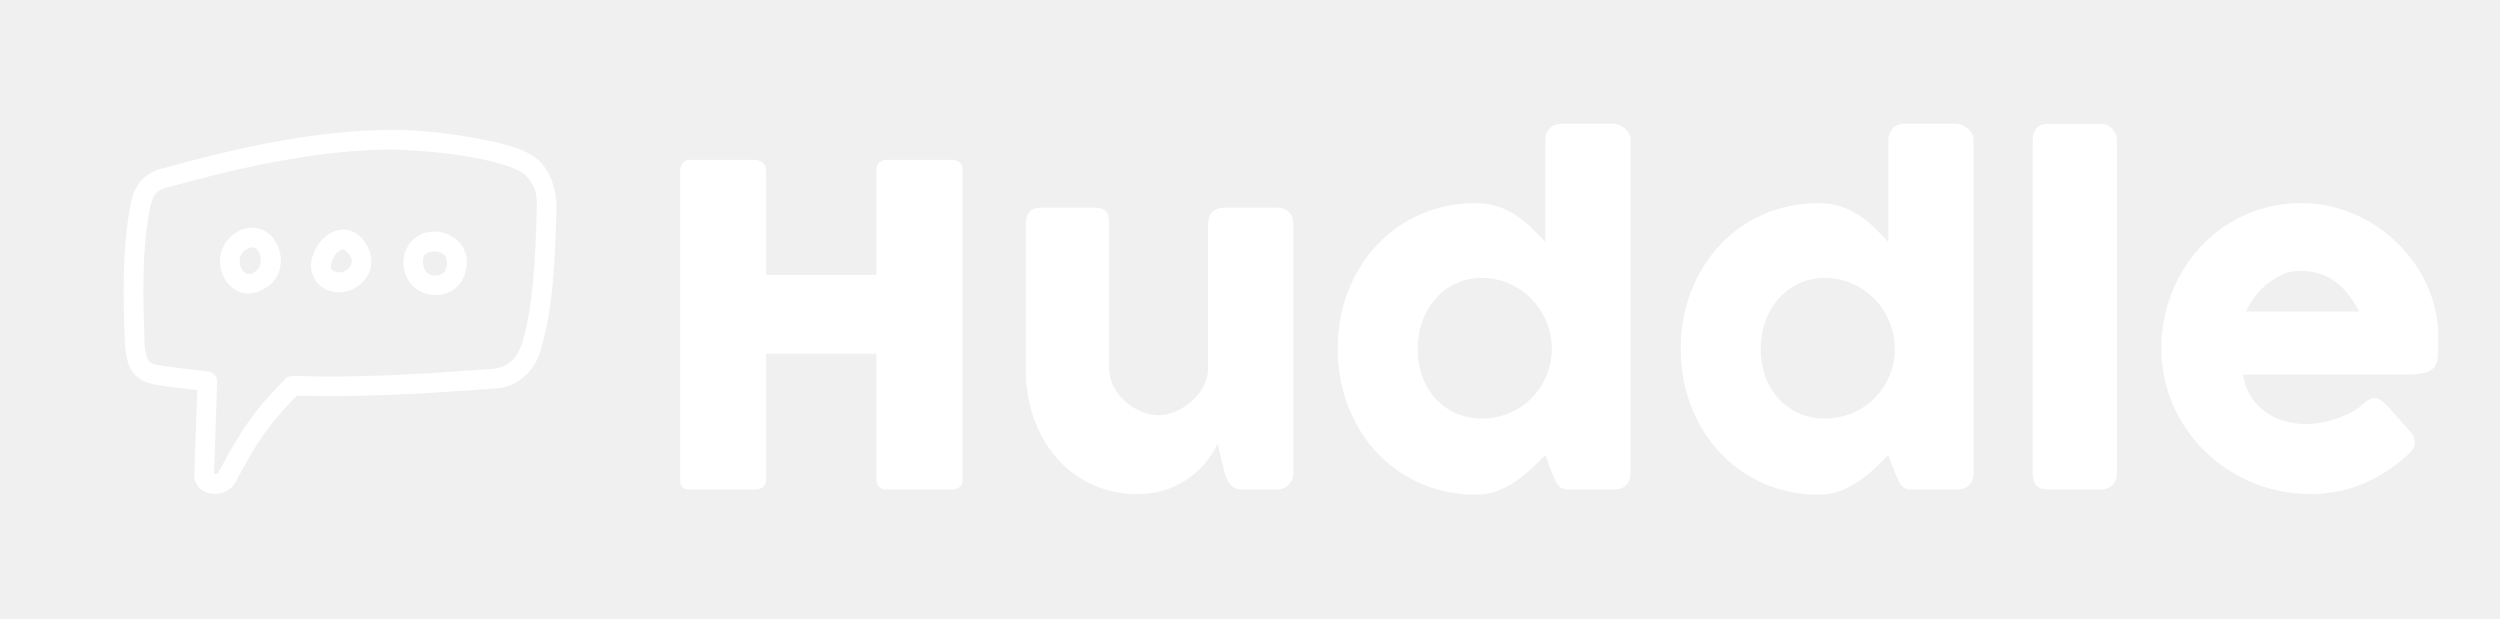
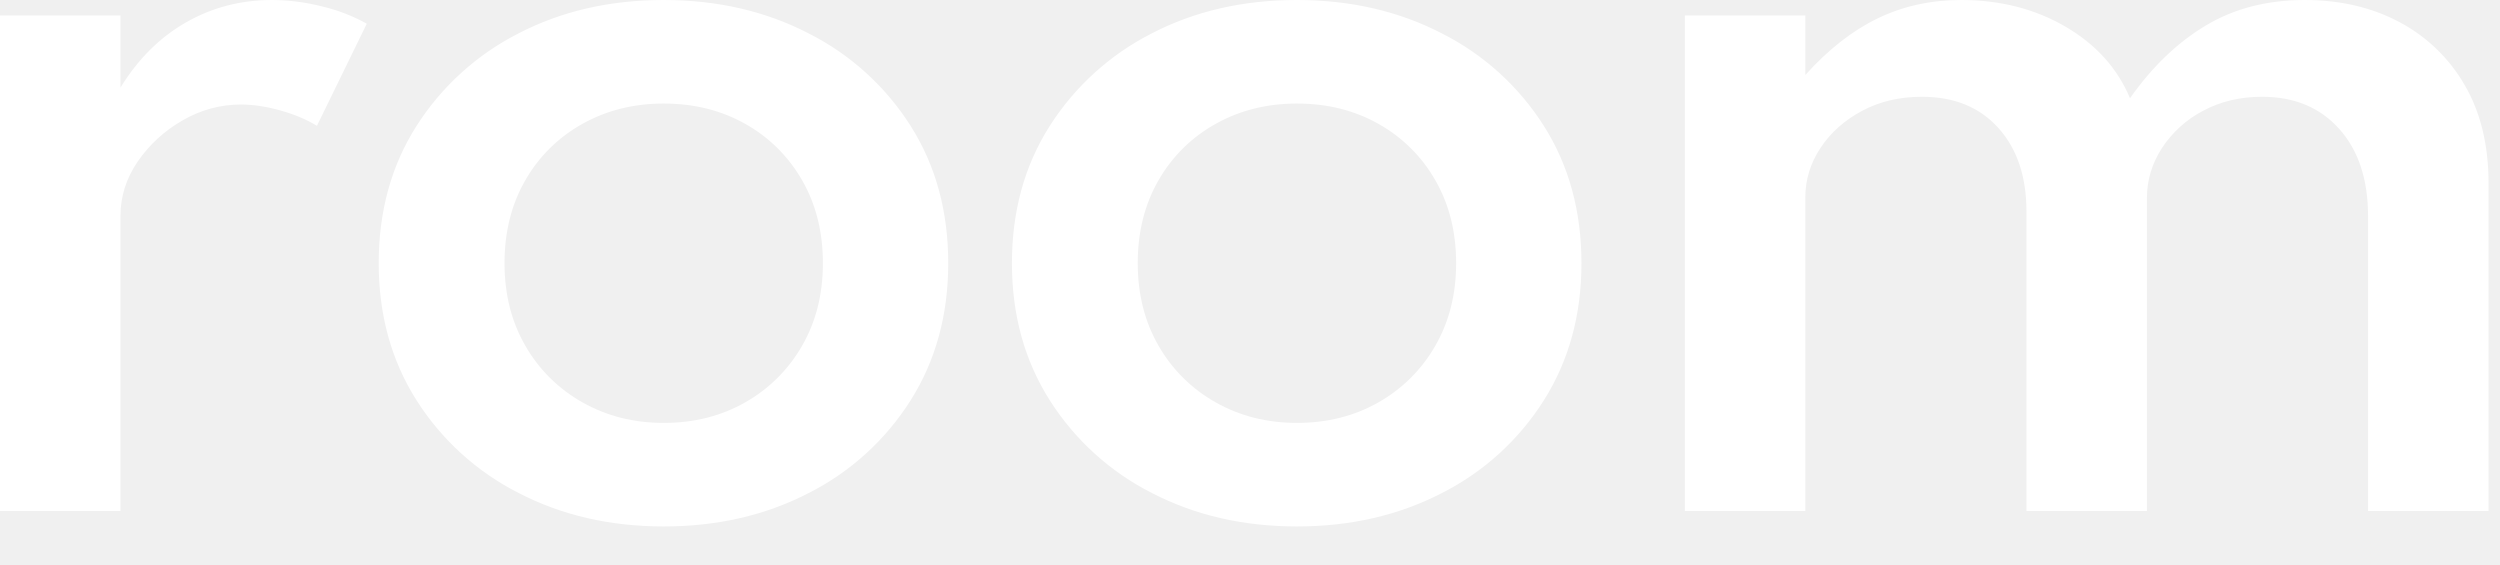
- <svg xmlns="http://www.w3.org/2000/svg" width="264" height="49pt" viewBox="0 0 198 49">
-   <g fill="#fff">
-     <path d="M31.184 10.285c-5.91-.004-12.075 1.328-18.301 3.055-.79.16-1.563.676-1.969 1.316-.375.602-.512 1.207-.629 1.844-.605 3.387-.531 6.715-.406 10.398.027.844.156 1.848.547 2.454.414.613 1.117 1.003 1.96 1.132 1.083.164 2.16.29 3.239.403l-.238 6.656c-.04.527.222.969.543 1.223.289.218.61.316.937.34.656.05 1.43-.235 1.813-.961 1.68-3.235 2.734-4.66 4.832-6.81 5.48.138 10.261-.167 15.672-.57 1.914-.046 3.23-1.613 3.578-2.863 1.035-3.238 1.199-7.234 1.308-11.277.047-1.602-.508-3.172-1.492-4.004-.937-.758-2.066-1.031-3.105-1.312-2.883-.653-5.766-1.004-8.29-1.024zm7.875 2.531c1.039.282 1.957.555 2.53 1.024.966 1.023.934 1.707.923 2.812-.11 3.918-.297 7.723-1.184 10.606-.383 1.074-1.043 1.84-2.3 1.953-5.516.41-10.301.727-15.844.566a.792.792 0 0 0-.582.23c-2.329 2.352-3.52 3.99-5.297 7.407-.04.078-.13.125-.242.133-.07-.004-.102-.063-.106-.113l.238-7.22a.804.804 0 0 0-.695-.8 73.176 73.176 0 0 1-3.871-.477c-.555-.082-.758-.234-.91-.46-.266-.633-.262-1.024-.281-1.63-.126-3.656-.184-6.847.374-10.023.055-.472.231-.953.418-1.351.31-.485.782-.555 1.258-.688 6.086-1.68 12.04-2.937 17.649-2.941 2.75.097 5.633.375 7.922.972zm-21.024 6.192c-.84 1.004-.758 2.367-.11 3.281.34.48.868.863 1.509.95.836.07 1.367-.27 1.937-.657 1.035-.898 1.14-2.469.352-3.605a2.184 2.184 0 0 0-1.696-.946c-.898.008-1.507.407-1.992.977zm9.07-.82c-.835.027-1.511.605-1.925 1.23-.47.71-.746 1.605-.364 2.484.735 1.684 3.274 1.664 4.286-.05.464-.79.347-1.688 0-2.336-.348-.653-.872-1.184-1.633-1.305a1.934 1.934 0 0 0-.364-.023zm7.364.156a2.895 2.895 0 0 0-.778.086c-1.004.27-1.859 1.304-1.73 2.629.066.668.371 1.32.926 1.765.554.45 1.355.649 2.203.477.972-.2 1.578-.985 1.777-1.742.203-.758.153-1.528-.316-2.153a2.655 2.655 0 0 0-2.082-1.062zM19.96 19.586c.184.004.332.062.484.281.34.492.246 1.235-.097 1.535-.34.297-.555.325-.707.305-.149-.023-.301-.125-.438-.316-.258-.368-.336-.961.008-1.387.18-.242.516-.395.75-.418zm7.254.172c.027.004.355.195.512.488.156.293.183.563.035.813-.442.75-1.38.546-1.52.222-.055-.125-.015-.625.242-1.011.258-.391.578-.536.73-.512zm8.082.57c.047.067.164.492.074.828-.09.34-.238.547-.598.621-.46.098-.718 0-.914-.156-.191-.156-.324-.422-.351-.707-.07-.703.183-.867.586-.973.465-.117.992.086 1.203.387zm0 0M53.867 13.434a.892.892 0 0 1 .219-.536.665.665 0 0 1 .535-.238h5.223c.176 0 .36.074.547.219a.68.68 0 0 1 .28.555v8.336h8.74v-8.336a.768.768 0 0 1 .793-.773h5.151c.235 0 .438.058.614.175.176.117.265.305.265.562V38c0 .258-.078.45-.23.578-.152.129-.352.195-.598.195h-5.203a.845.845 0 0 1-.574-.195c-.145-.129-.219-.32-.219-.578v-9.988h-8.738V38c0 .246-.078.438-.238.57-.157.137-.371.203-.641.203h-5.172c-.492 0-.742-.23-.754-.687zm48.11 25.039a1.1 1.1 0 0 1-.485.246 2.422 2.422 0 0 1-.484.054h-2.656c-.211 0-.391-.039-.543-.113a1.197 1.197 0 0 1-.387-.308 1.842 1.842 0 0 1-.266-.442 3.71 3.71 0 0 1-.176-.508l-.543-2.25c-.175.364-.433.774-.765 1.239a6.65 6.65 0 0 1-1.274 1.3 7.077 7.077 0 0 1-1.847 1.02c-.715.277-1.535.414-2.461.414-1.336 0-2.55-.258-3.64-.773a8.372 8.372 0 0 1-2.79-2.11c-.765-.89-1.36-1.933-1.781-3.12a11.327 11.327 0 0 1-.633-3.81V17.797c0-.445.094-.785.29-1.012.19-.23.5-.344.921-.344h4.063c.503 0 .847.086 1.039.254.187.172.28.5.28.996v11.446c0 .504.114.98.34 1.433a4.282 4.282 0 0 0 2.18 2.012c.477.2.961.3 1.454.3.421 0 .859-.1 1.308-.3.453-.2.867-.465 1.25-.797.379-.336.695-.73.942-1.18.246-.453.367-.93.367-1.433v-11.43c0-.199.039-.398.113-.597a.963.963 0 0 1 .344-.457c.152-.094.297-.16.43-.196.136-.035.292-.05.468-.05h3.973c.504 0 .867.12 1.09.367.222.246.336.578.336.988v19.676c0 .222-.051.425-.153.613a1.091 1.091 0 0 1-.41.441zm20.414-2.426c-.317.316-.668.656-1.047 1.02-.383.363-.801.703-1.258 1.019-.457.316-.95.578-1.477.785a4.714 4.714 0 0 1-1.707.305c-1.593 0-3.062-.297-4.402-.895a10.537 10.537 0 0 1-3.465-2.453c-.969-1.039-1.722-2.262-2.27-3.668-.542-1.406-.816-2.918-.816-4.535 0-1.629.274-3.145.817-4.547.546-1.398 1.3-2.617 2.27-3.656a10.403 10.403 0 0 1 3.464-2.445c1.34-.59 2.809-.887 4.402-.887a5.32 5.32 0 0 1 1.77.281 6.49 6.49 0 0 1 1.457.719c.441.297.844.625 1.215.996.367.367.719.73 1.047 1.082v-8.04c0-.374.113-.69.34-.948.23-.258.574-.387 1.03-.387h3.958c.152 0 .312.035.48.098.172.066.328.156.469.273.14.117.254.258.34.422.09.164.133.344.133.543v26.289c0 .902-.473 1.355-1.422 1.355h-3.45c-.234 0-.414-.03-.542-.09a.826.826 0 0 1-.325-.253 1.64 1.64 0 0 1-.238-.422c-.07-.168-.16-.367-.266-.59zm-10.114-8.422c0 .773.121 1.496.364 2.172a5.142 5.142 0 0 0 1.027 1.75c.445.492.98.883 1.61 1.168.624.289 1.32.43 2.081.43.75 0 1.457-.133 2.121-.403.66-.27 1.239-.64 1.73-1.117a5.616 5.616 0 0 0 1.188-1.68 5.541 5.541 0 0 0 .5-2.074v-.246c0-.75-.14-1.465-.421-2.145a5.712 5.712 0 0 0-1.168-1.793 5.555 5.555 0 0 0-1.758-1.222 5.326 5.326 0 0 0-2.192-.45c-.761 0-1.457.15-2.082.45a4.827 4.827 0 0 0-1.609 1.223 5.497 5.497 0 0 0-1.027 1.792 6.341 6.341 0 0 0-.364 2.145zm37.278 8.422c-.317.316-.664.656-1.047 1.02-.38.363-.797.703-1.254 1.019-.457.316-.95.578-1.48.785a4.693 4.693 0 0 1-1.704.305c-1.593 0-3.062-.297-4.406-.895a10.561 10.561 0 0 1-3.46-2.453c-.97-1.039-1.727-2.262-2.27-3.668-.547-1.406-.817-2.918-.817-4.535 0-1.629.27-3.145.817-4.547a11.299 11.299 0 0 1 2.27-3.656 10.427 10.427 0 0 1 3.46-2.445c1.344-.59 2.813-.887 4.406-.887.645 0 1.235.094 1.766.281a6.52 6.52 0 0 1 1.46.719c.438.297.845.625 1.212.996.37.367.719.73 1.047 1.082v-8.04c0-.374.117-.69.343-.948.23-.258.57-.387 1.028-.387h3.957c.152 0 .312.035.484.098.168.066.324.156.465.273.14.117.258.258.344.422.09.164.133.344.133.543v26.289c0 .902-.477 1.355-1.426 1.355h-3.446c-.234 0-.417-.03-.546-.09a.855.855 0 0 1-.325-.253 1.764 1.764 0 0 1-.238-.422c-.07-.168-.156-.367-.262-.59zm-10.11-8.422c0 .773.121 1.496.36 2.172a5.214 5.214 0 0 0 1.03 1.75c.446.492.981.883 1.606 1.168.63.289 1.325.43 2.086.43a5.55 5.55 0 0 0 2.118-.403 5.36 5.36 0 0 0 1.734-1.117 5.616 5.616 0 0 0 1.187-1.68 5.541 5.541 0 0 0 .5-2.074v-.246a5.656 5.656 0 0 0-1.594-3.938 5.468 5.468 0 0 0-1.757-1.222 5.295 5.295 0 0 0-2.188-.45c-.761 0-1.457.15-2.086.45a4.851 4.851 0 0 0-1.605 1.223 5.577 5.577 0 0 0-1.031 1.792 6.436 6.436 0 0 0-.36 2.145zm21.54-16.477c0-.375.093-.691.28-.949.188-.258.512-.386.97-.386h4.308c.117 0 .238.03.367.097.13.063.25.152.36.27.113.117.207.258.28.422.079.164.118.347.118.546v26.27c0 .445-.129.785-.379 1.012-.254.23-.578.343-.976.343h-4.079c-.457 0-.78-.113-.968-.343-.188-.227-.282-.567-.282-1.012zm29.609 24.954a11.67 11.67 0 0 1-3.48 2.222c-1.29.535-2.657.801-4.098.801-1.606 0-3.121-.293-4.551-.879a11.8 11.8 0 0 1-3.766-2.437 11.656 11.656 0 0 1-2.566-3.664c-.633-1.407-.95-2.938-.95-4.59 0-1.032.126-2.032.38-3 .25-.965.609-1.871 1.07-2.715a11.743 11.743 0 0 1 1.687-2.332 10.792 10.792 0 0 1 4.899-2.996c.96-.282 1.976-.422 3.043-.422.972 0 1.914.129 2.832.387a11.04 11.04 0 0 1 4.781 2.777 11.35 11.35 0 0 1 1.723 2.156c.48.777.851 1.61 1.117 2.496.262.883.394 1.797.394 2.735 0 .609-.007 1.105-.027 1.492-.016.387-.105.695-.27.926-.164.226-.437.386-.82.472-.379.09-.941.133-1.68.133h-12.66c.118.75.356 1.379.715 1.883.356.504.77.906 1.238 1.203.47.3.97.512 1.497.64a6.294 6.294 0 0 0 1.492.196c.422 0 .855-.043 1.3-.133a8.748 8.748 0 0 0 1.293-.351 7.331 7.331 0 0 0 1.145-.508c.344-.196.625-.399.836-.61.187-.152.348-.265.48-.34a.86.86 0 0 1 .434-.117c.152 0 .309.055.465.16.16.106.336.258.535.458l1.863 2.109c.13.152.211.289.246.414.036.121.055.25.055.379a.977.977 0 0 1-.195.605c-.13.168-.281.32-.457.45zm-8.457-14.649c-.457 0-.899.09-1.328.274-.426.18-.829.421-1.204.726a6.37 6.37 0 0 0-1.011 1.04 6.486 6.486 0 0 0-.73 1.179h8.988a10.599 10.599 0 0 0-.801-1.266 5.564 5.564 0 0 0-.985-1.023 4.295 4.295 0 0 0-1.265-.684c-.477-.164-1.031-.246-1.664-.246zm0 0" />
-   </g>
+ <svg xmlns="http://www.w3.org/2000/svg" width="62" height="14">
+   <path d="M2.988 12.672v-7.32c0-.48.142-.928.426-1.344a3.36 3.36 0 011.11-1.02c.456-.264.94-.396 1.452-.396.296 0 .618.048.966.144.348.096.654.224.918.384L9.096.588A4.277 4.277 0 007.998.162 5.115 5.115 0 006.744 0c-.776 0-1.488.186-2.136.558-.648.372-1.188.91-1.62 1.614V.384H0v12.288h2.988zm13.472.384c1.328 0 2.526-.276 3.594-.828a6.406 6.406 0 002.532-2.304c.62-.984.93-2.116.93-3.396 0-1.288-.31-2.422-.93-3.402A6.421 6.421 0 0020.054.828C18.986.276 17.788 0 16.46 0c-1.336 0-2.536.276-3.6.828a6.476 6.476 0 00-2.532 2.298c-.624.98-.936 2.114-.936 3.402 0 1.28.312 2.412.936 3.396a6.45 6.45 0 002.538 2.304c1.068.552 2.266.828 3.594.828zm0-2.568c-.744 0-1.416-.17-2.016-.51a3.729 3.729 0 01-1.416-1.404c-.344-.596-.516-1.278-.516-2.046 0-.776.172-1.462.516-2.058a3.686 3.686 0 011.416-1.398c.6-.336 1.272-.504 2.016-.504.752 0 1.426.168 2.022.504a3.698 3.698 0 011.41 1.398c.344.596.516 1.282.516 2.058 0 .768-.172 1.45-.516 2.046a3.741 3.741 0 01-1.41 1.404c-.596.34-1.27.51-2.022.51zm15.704 2.568c1.328 0 2.526-.276 3.594-.828a6.406 6.406 0 002.532-2.304c.62-.984.93-2.116.93-3.396 0-1.288-.31-2.422-.93-3.402A6.421 6.421 0 0035.758.828C34.69.276 33.492 0 32.164 0c-1.336 0-2.536.276-3.6.828a6.476 6.476 0 00-2.532 2.298c-.624.98-.936 2.114-.936 3.402 0 1.28.312 2.412.936 3.396a6.45 6.45 0 002.538 2.304c1.068.552 2.266.828 3.594.828zm0-2.568c-.744 0-1.416-.17-2.016-.51a3.729 3.729 0 01-1.416-1.404c-.344-.596-.516-1.278-.516-2.046 0-.776.172-1.462.516-2.058a3.686 3.686 0 011.416-1.398c.6-.336 1.272-.504 2.016-.504.752 0 1.426.168 2.022.504a3.698 3.698 0 011.41 1.398c.344.596.516 1.282.516 2.058 0 .768-.172 1.45-.516 2.046a3.741 3.741 0 01-1.41 1.404c-.596.34-1.27.51-2.022.51zm12.608 2.184V4.896c0-.44.126-.85.378-1.23s.596-.686 1.032-.918c.436-.232.93-.348 1.482-.348.8 0 1.432.258 1.896.774.464.516.696 1.206.696 2.07v7.428h2.988V4.908c0-.44.124-.852.372-1.236a2.717 2.717 0 011.02-.924c.432-.232.92-.348 1.464-.348.8 0 1.438.266 1.914.798s.714 1.254.714 2.166v7.308h2.988V4.548c0-.952-.198-1.766-.594-2.442a4.051 4.051 0 00-1.62-1.56C58.818.182 58.036 0 57.156 0c-.928 0-1.744.21-2.448.63-.704.42-1.332 1.022-1.884 1.806-.312-.744-.846-1.336-1.602-1.776C50.466.22 49.604 0 48.636 0c-.752 0-1.442.152-2.07.456-.628.304-1.226.772-1.794 1.404V.384h-2.988v12.288h2.988z" fill="#FFF" fill-rule="nonzero" />
</svg>
